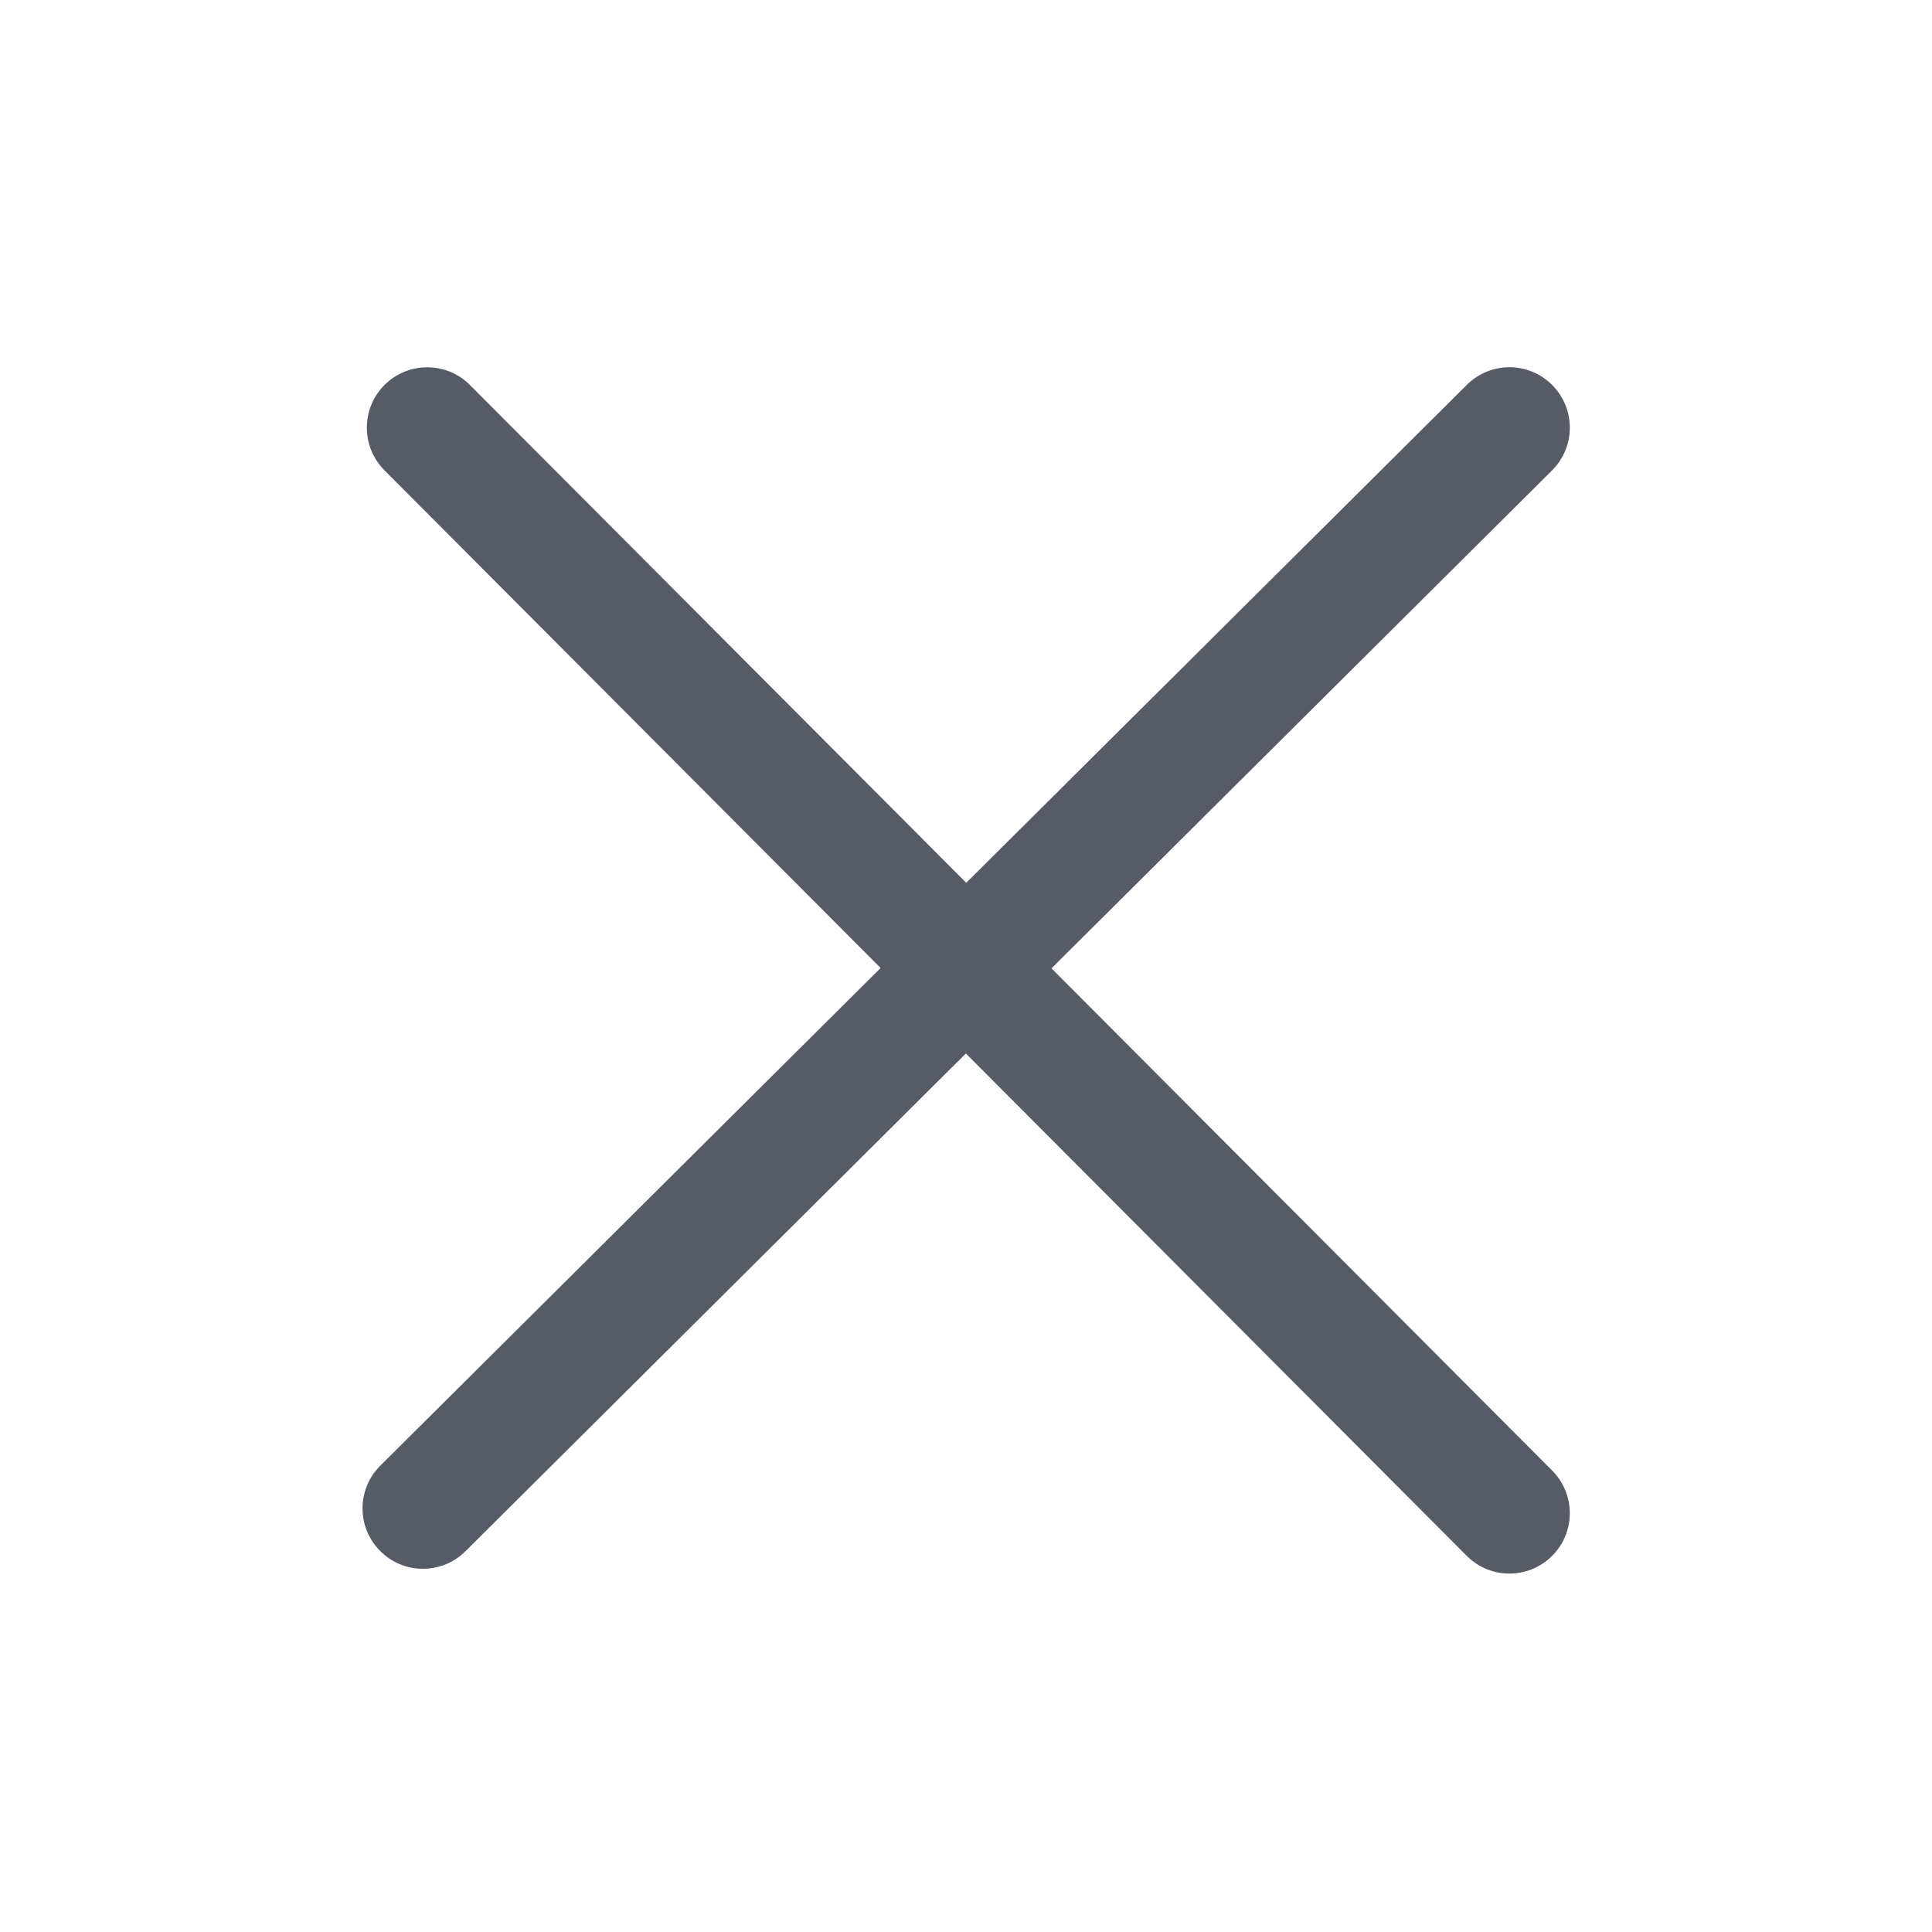
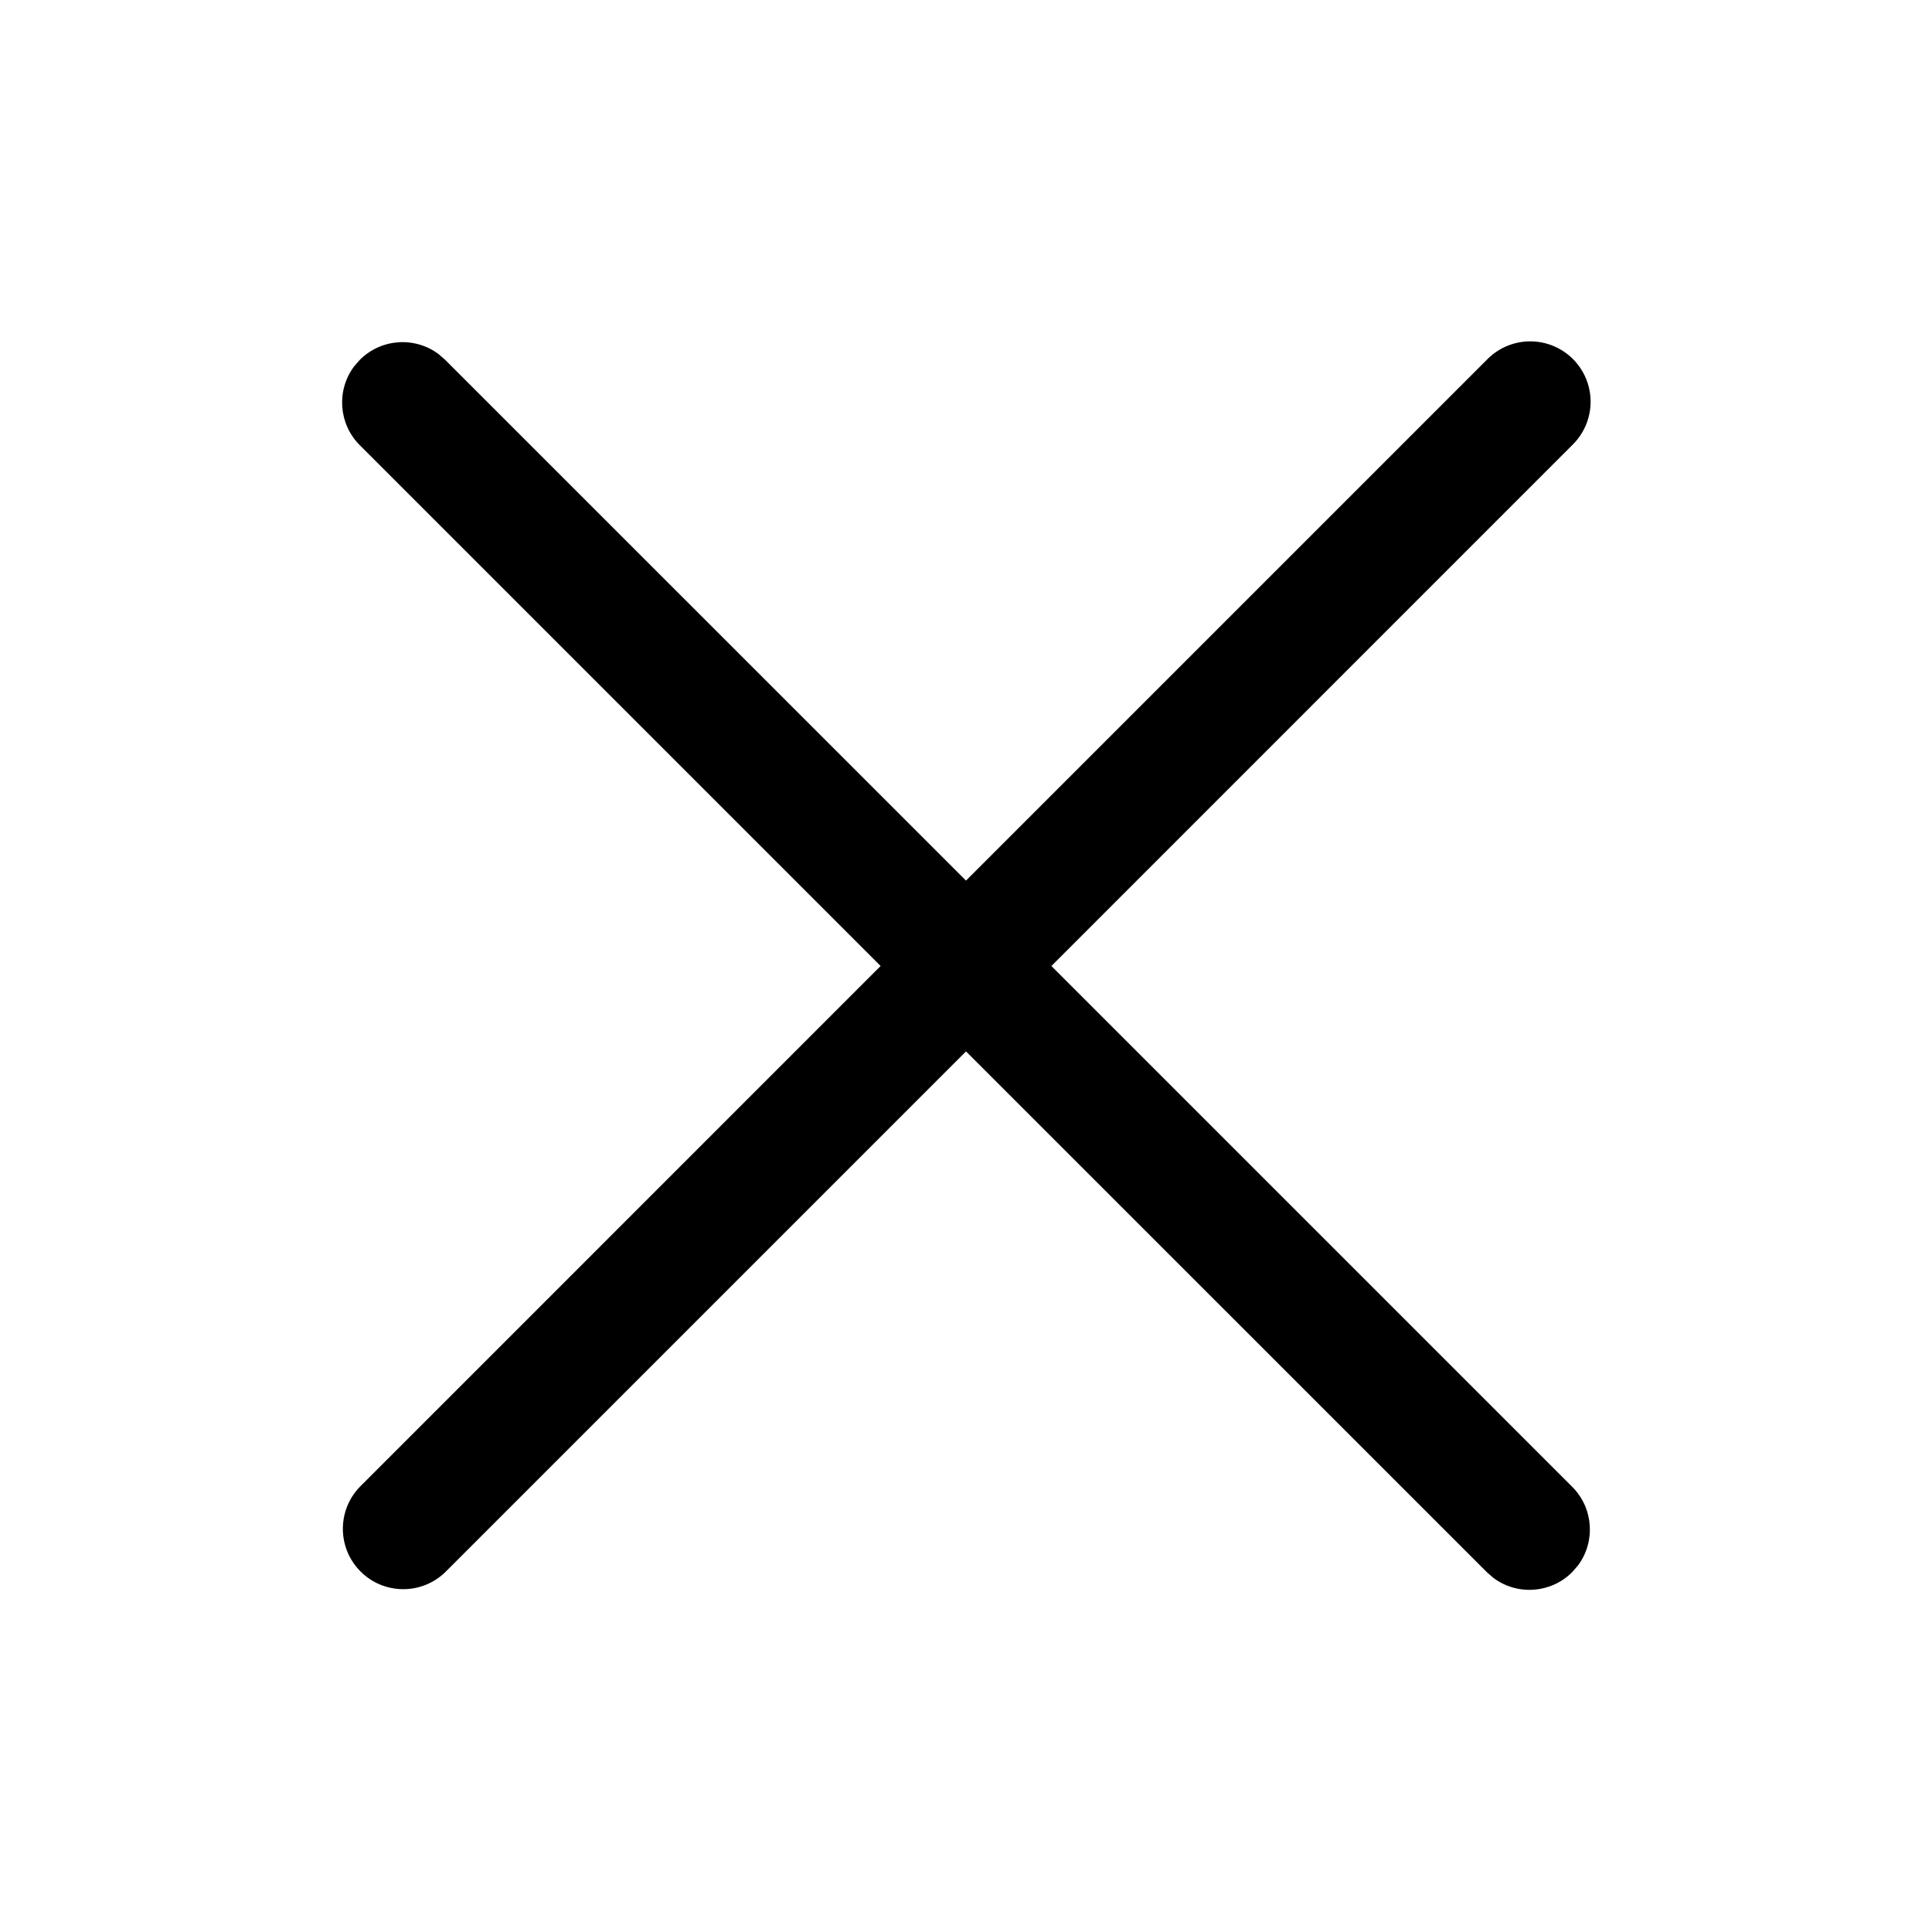
- <svg xmlns="http://www.w3.org/2000/svg" class="icon" viewBox="0 0 1024 1024" version="1.1" width="64" height="64">
-   <path d="M557.312 513.249l265.28-263.904c12.544-12.48 12.607-32.704 0.127-45.248-12.513-12.576-32.704-12.607-45.248-0.127L512.127 467.904 249.088 204.064c-12.447-12.48-32.704-12.544-45.248-0.064-12.513 12.48-12.544 32.735-0.064 45.281l262.975 263.775-265.151 263.744c-12.544 12.48-12.607 32.704-0.127 45.248 6.239 6.272 14.463 9.44 22.688 9.44 8.161 0 16.32-3.103 22.56-9.311l265.217-263.808 265.44 266.24c6.239 6.272 14.432 9.408 22.657 9.408 8.192 0 16.352-3.136 22.591-9.344 12.513-12.48 12.544-32.704 0.064-45.248L557.312 513.249z" fill="#575B66" />
+ <svg xmlns="http://www.w3.org/2000/svg" viewBox="0 0 24 24">
+   <g fill="none">
+     <path d="M4.397 4.554l.073-.084a.75.75 0 0 1 .976-.073l.084.073L12 10.939l6.47-6.47a.75.75 0 1 1 1.06 1.061L13.061 12l6.47 6.47a.75.75 0 0 1 .072.976l-.073.084a.75.75 0 0 1-.976.073l-.084-.073L12 13.061l-6.47 6.47a.75.75 0 0 1-1.06-1.061L10.939 12l-6.47-6.47a.75.75 0 0 1-.072-.976l.073-.084l-.073.084z" fill="currentColor" />
+   </g>
</svg>
